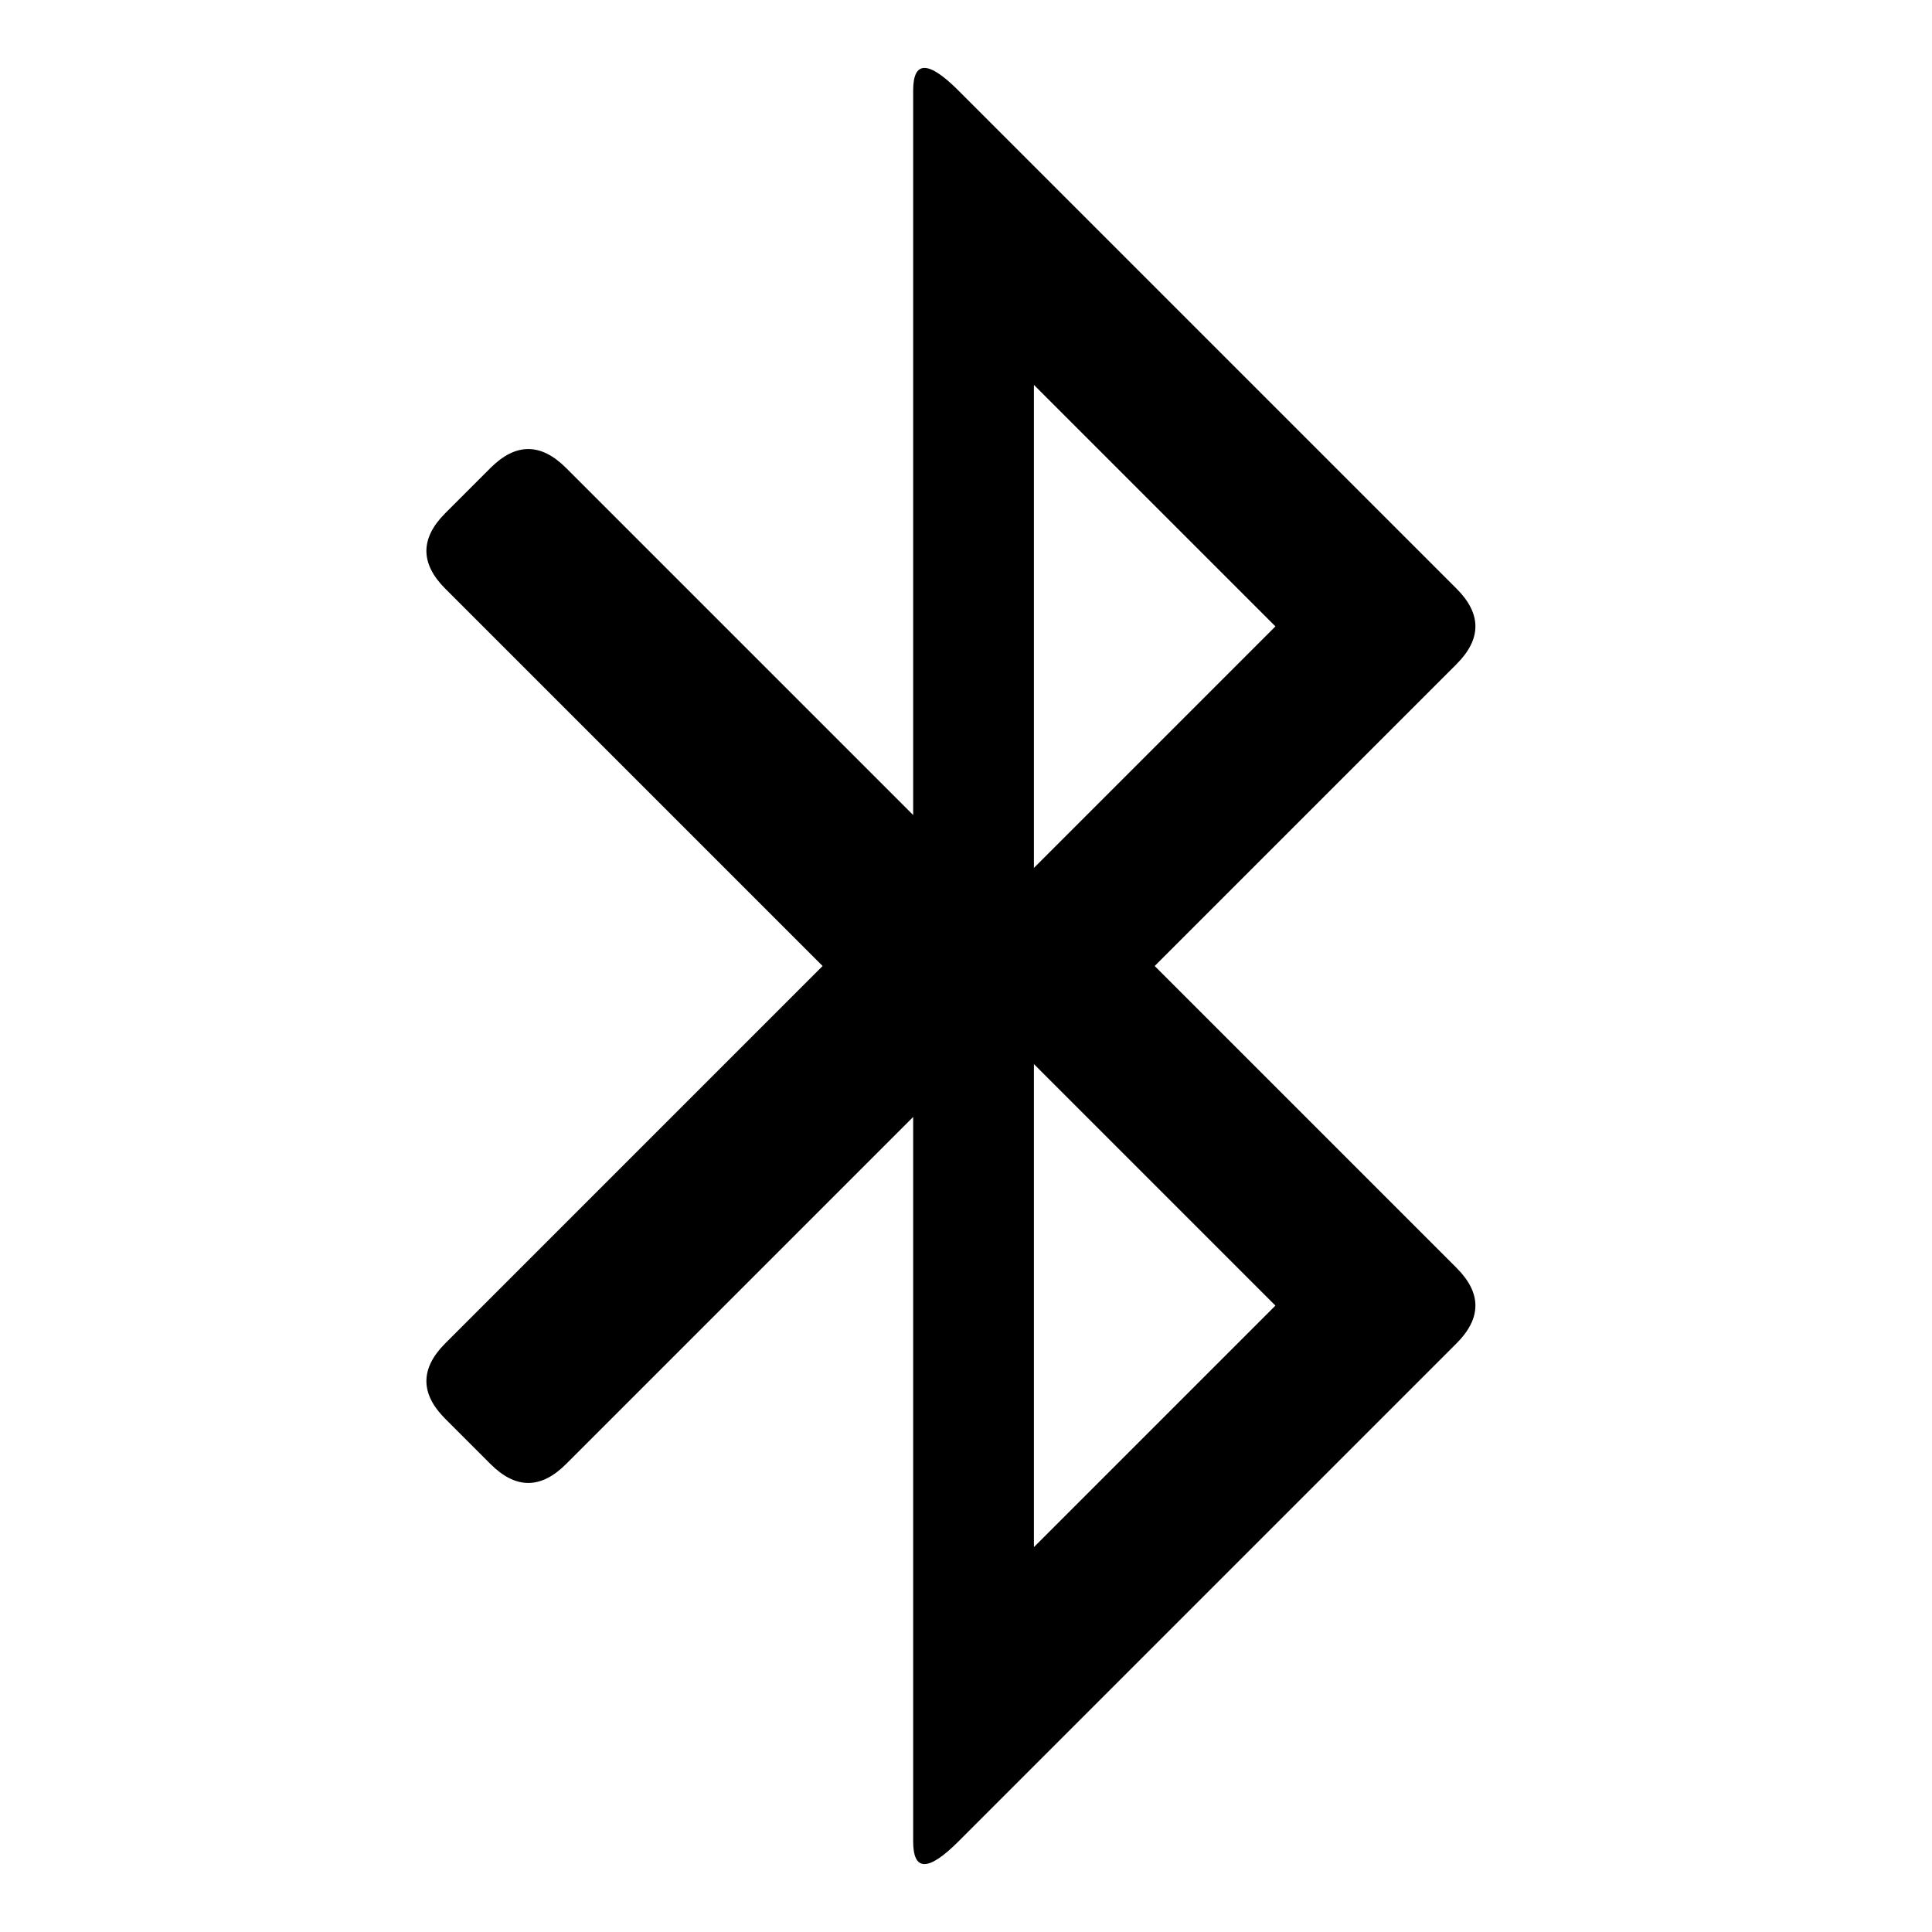
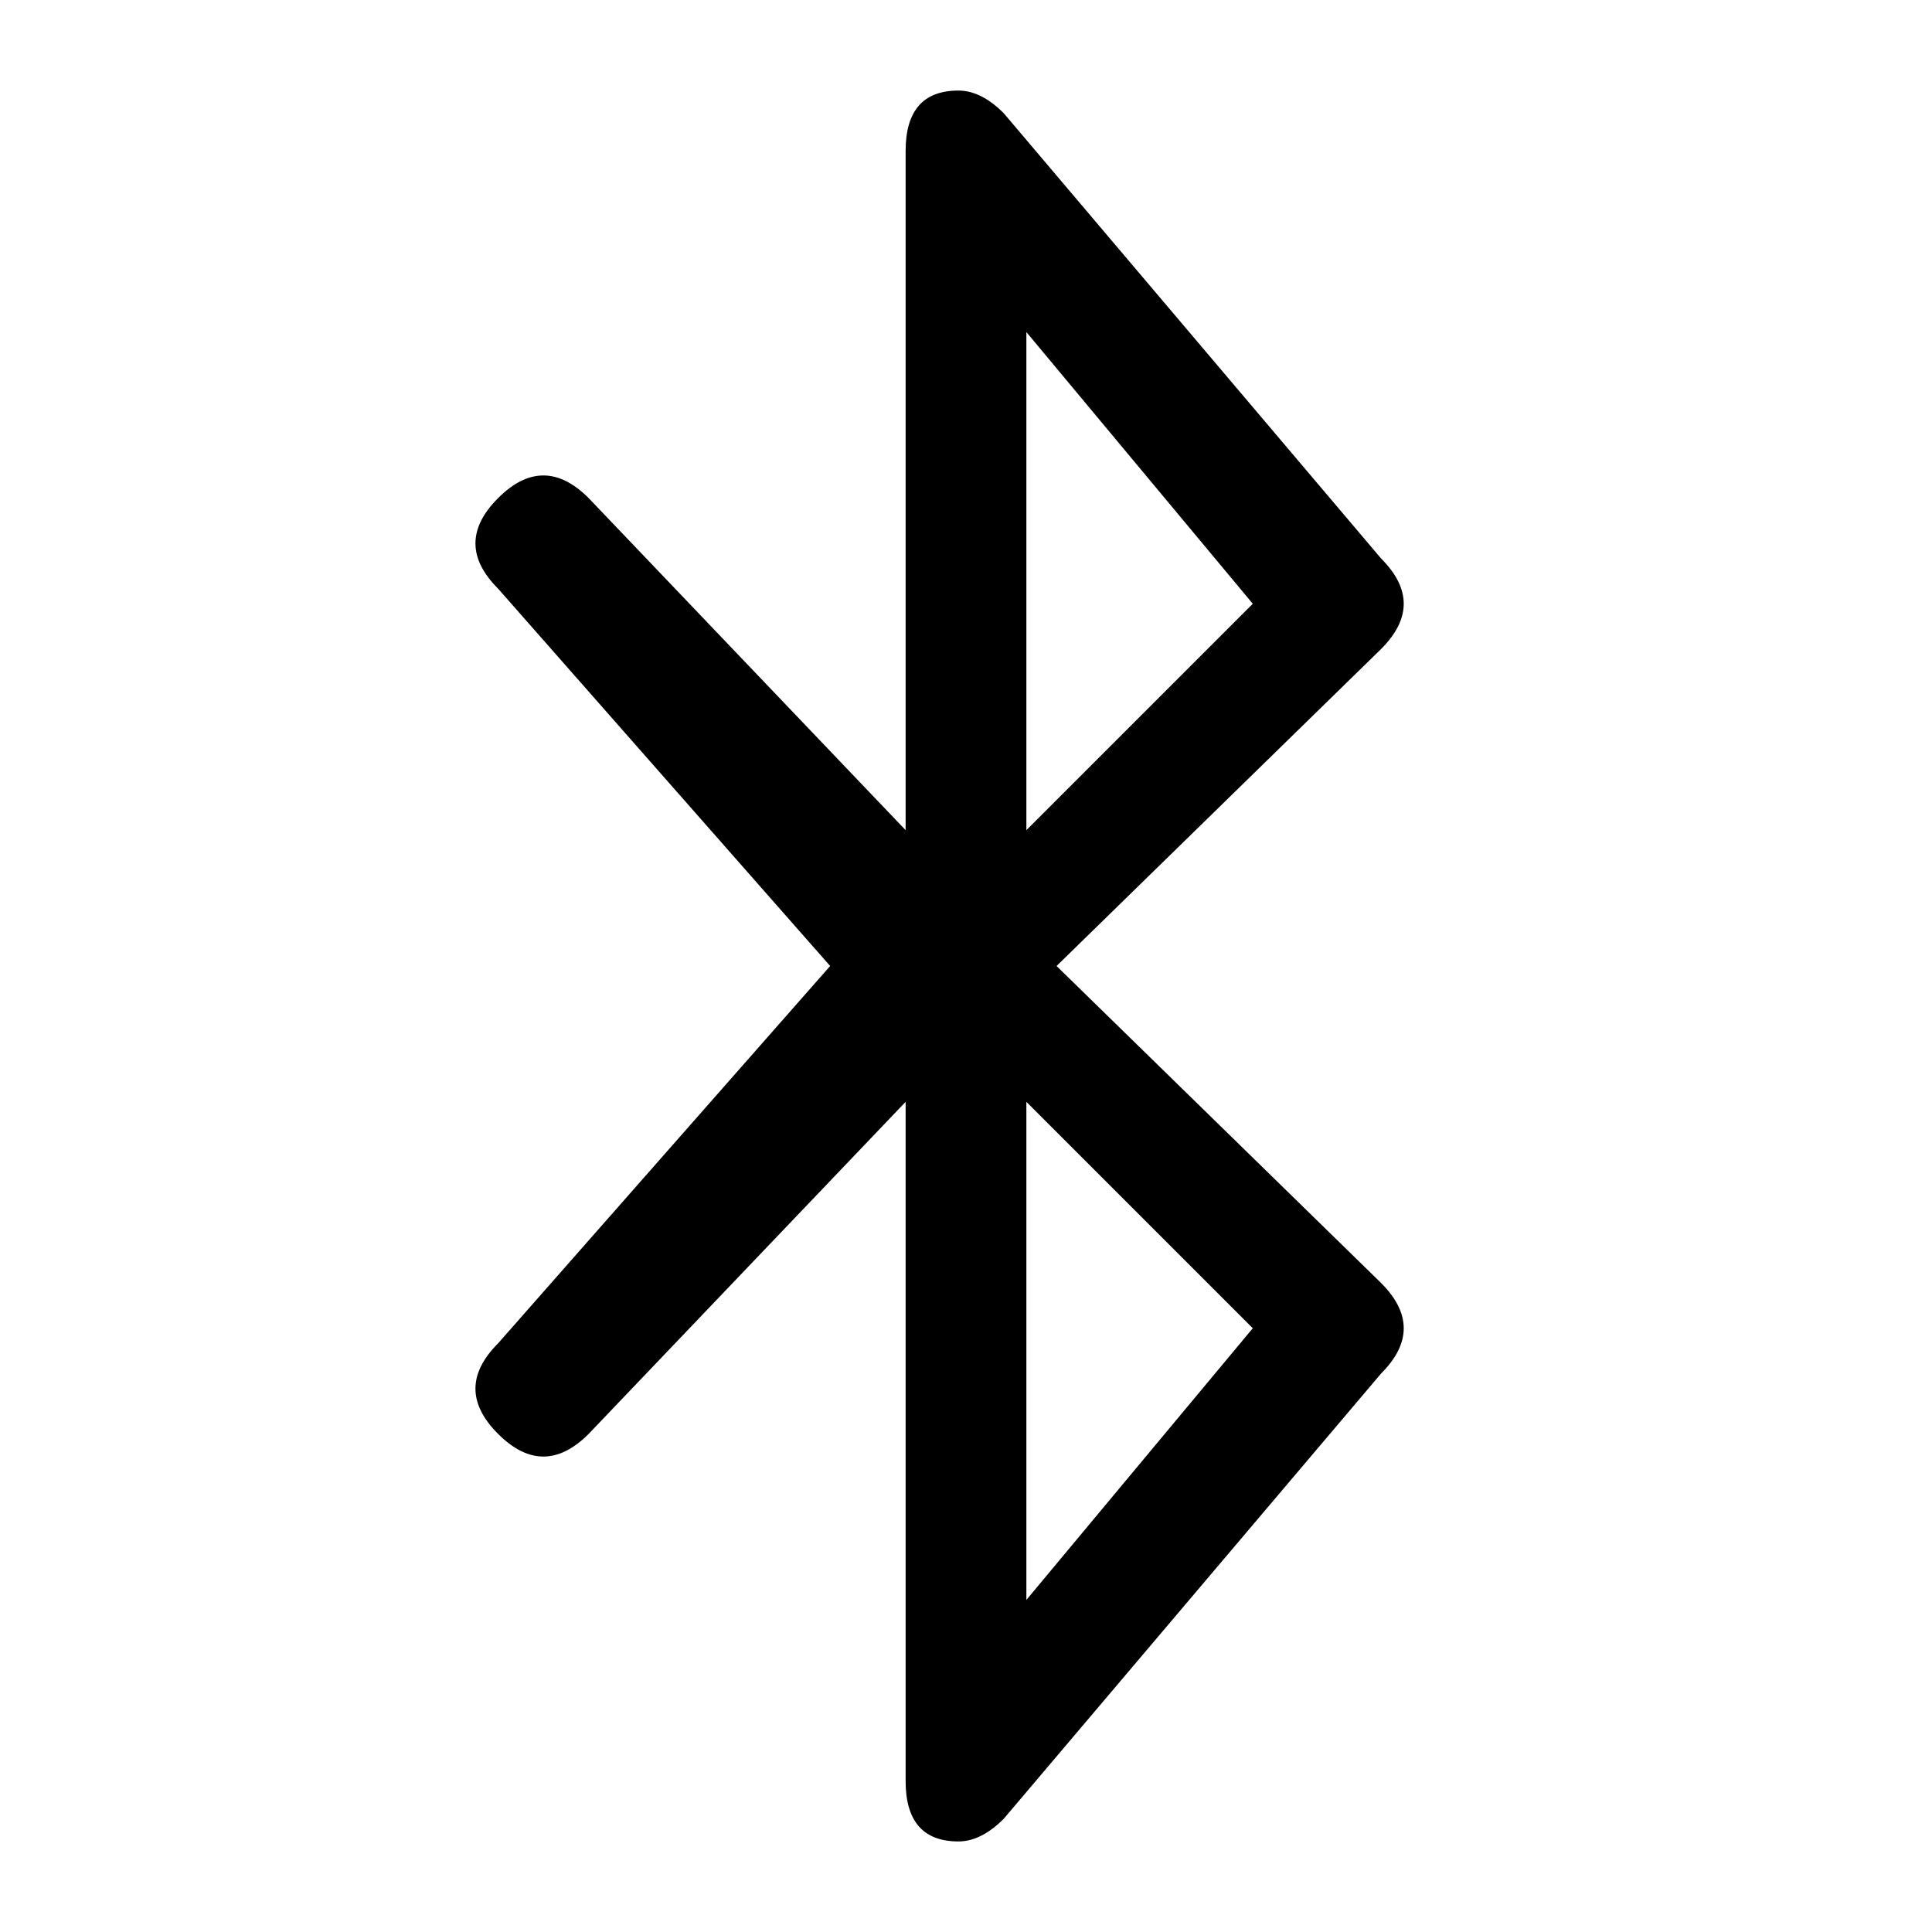
- <svg xmlns="http://www.w3.org/2000/svg" width="512" height="512" viewBox="0 0 512 512">
-   <path fill-rule="evenodd" d="M242 24Q242 12 254 24L386 156Q396 166 386 176L306 256L386 336Q396 346 386 356L254 488Q242 500 242 488V296L150 388Q140 398 130 388L118 376Q108 366 118 356L218 256L118 156Q108 146 118 136L130 124Q140 114 150 124L242 216ZM274 102V230L338 166ZM274 282V410L338 346Z" />
+ <svg xmlns="http://www.w3.org/2000/svg" width="512" height="512" viewBox="0 0 512 512" class="solid-icon">
+   <path fill-rule="evenodd" d="M240 40Q240 24 254 24Q260 24 266 30L366 148Q378 160 366 172L280 256L366 340Q378 352 366 364L266 482Q260 488 254 488Q240 488 240 472V292L156 380Q144 392 132 380Q120 368 132 356L220 256L132 156Q120 144 132 132Q144 120 156 132L240 220ZM272 88V220L332 160ZM272 292V424L332 352Z" />
</svg>
